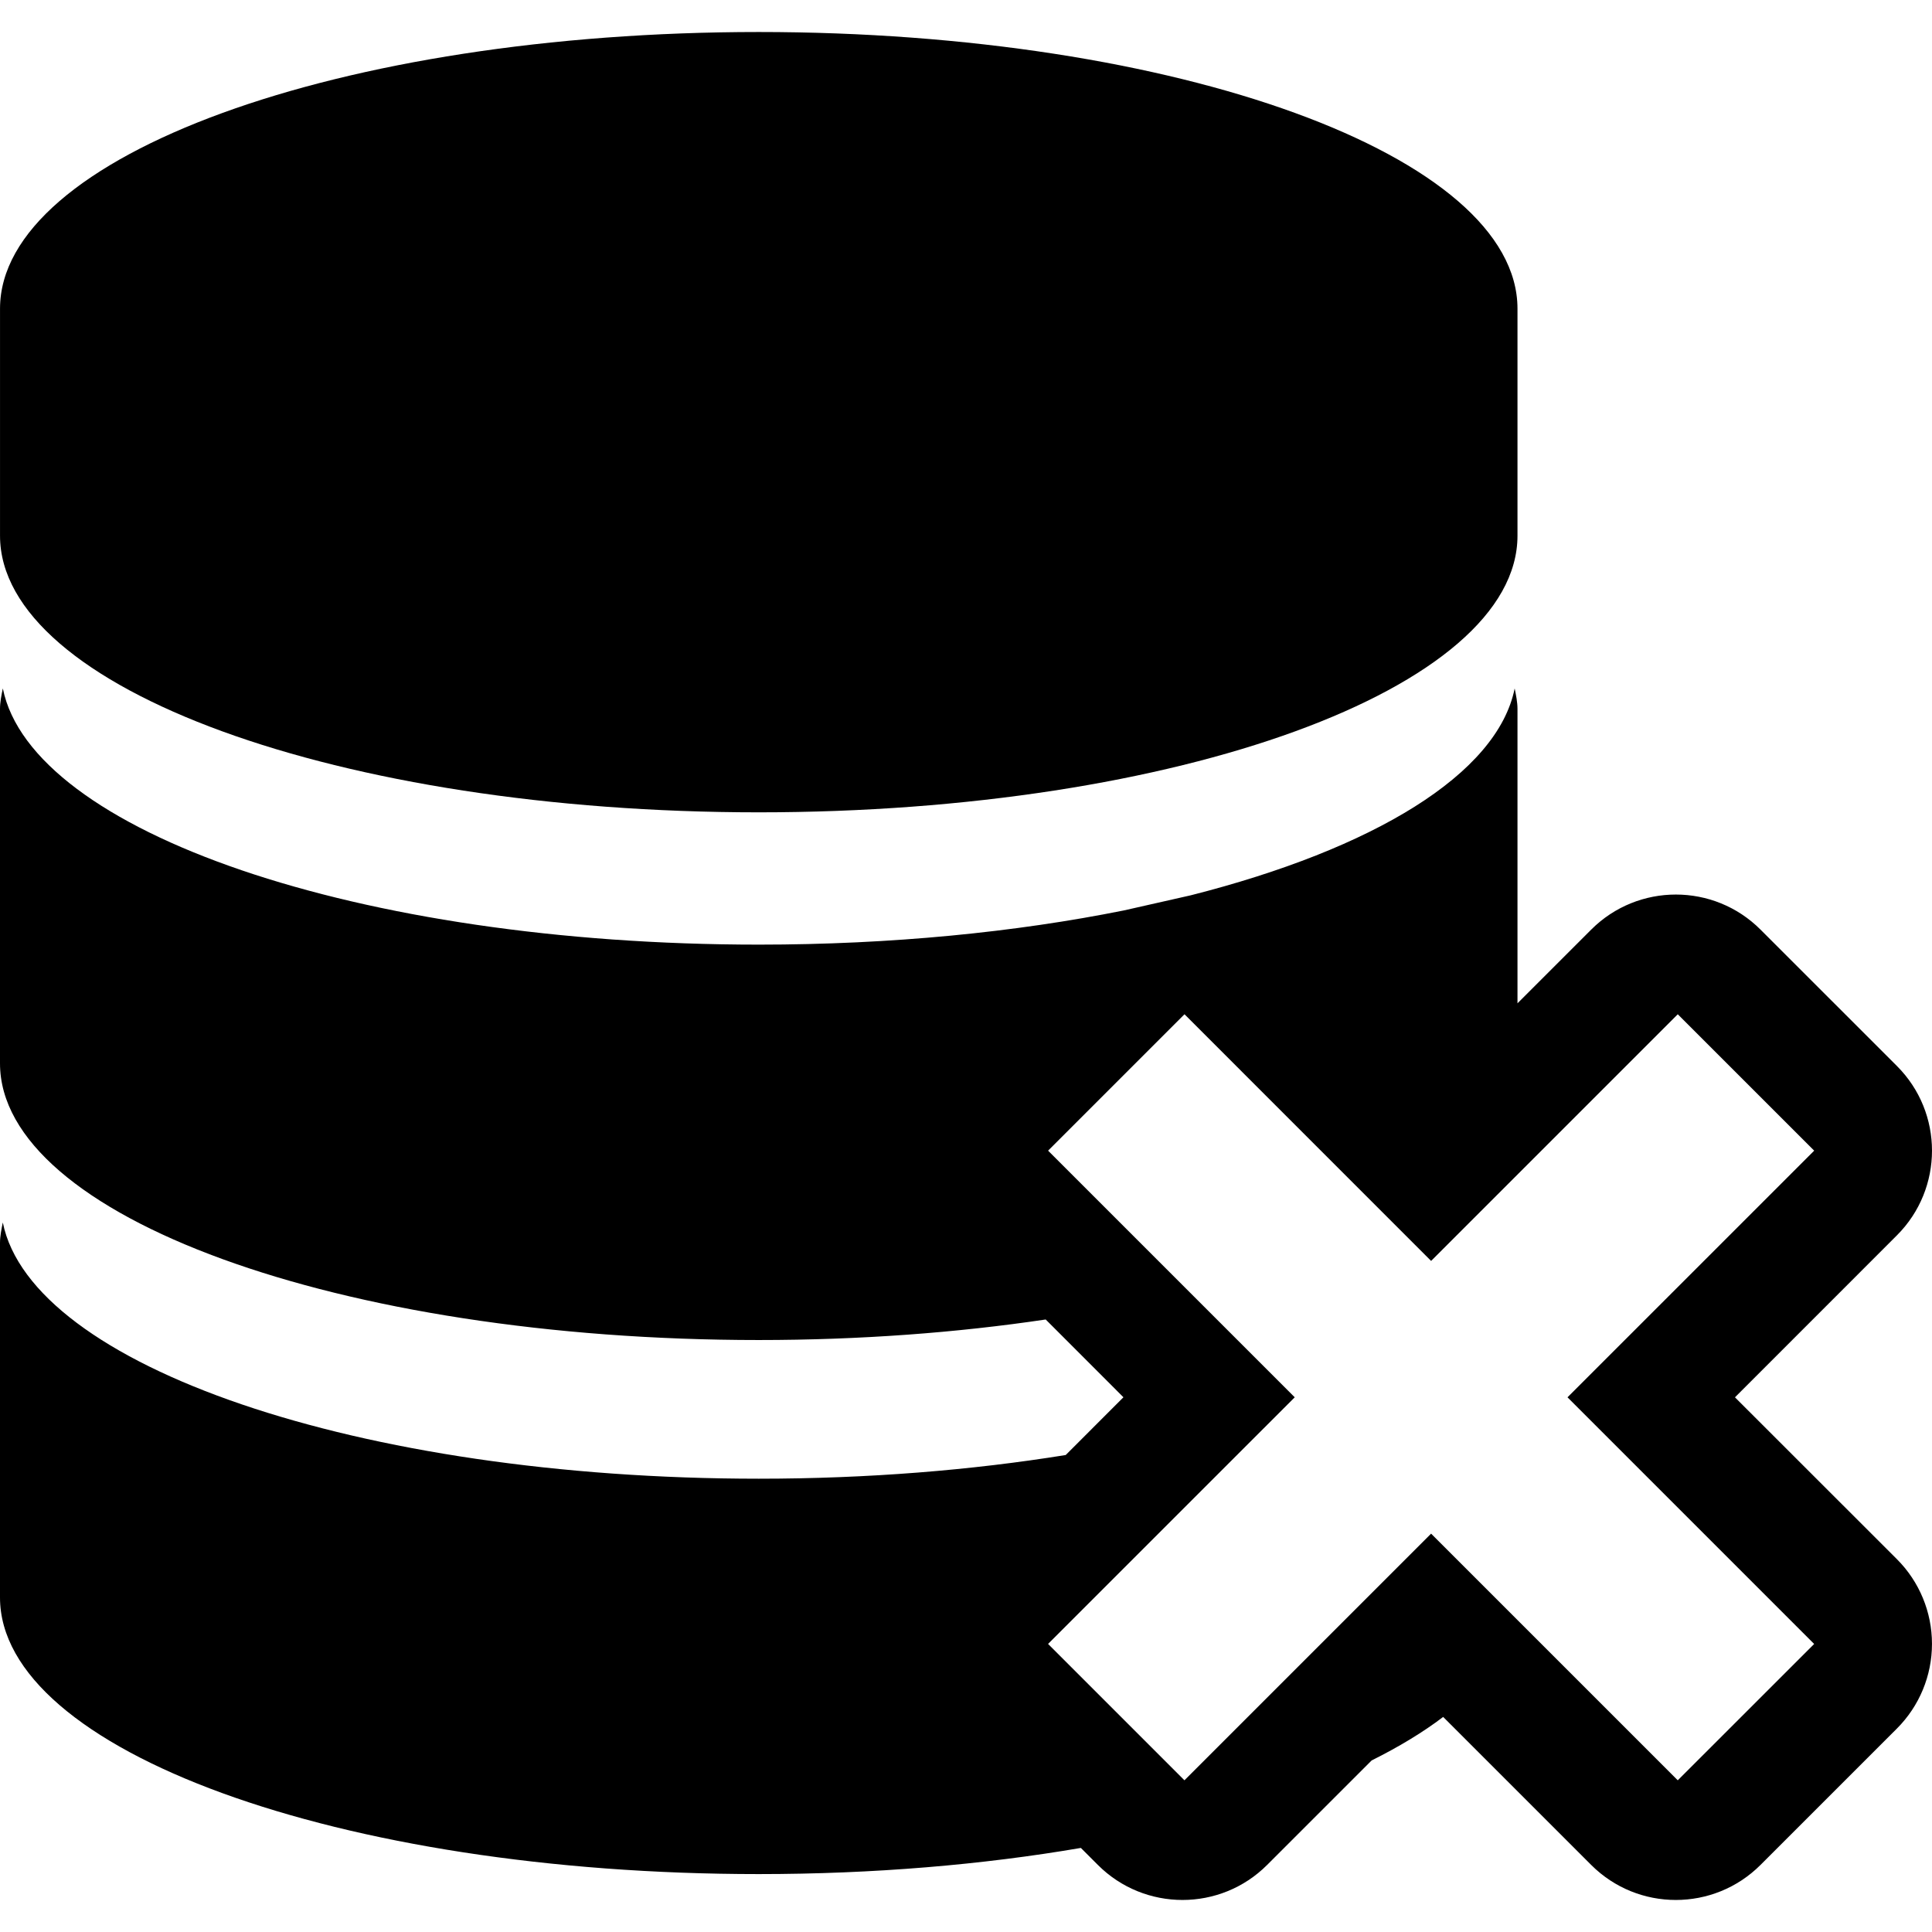
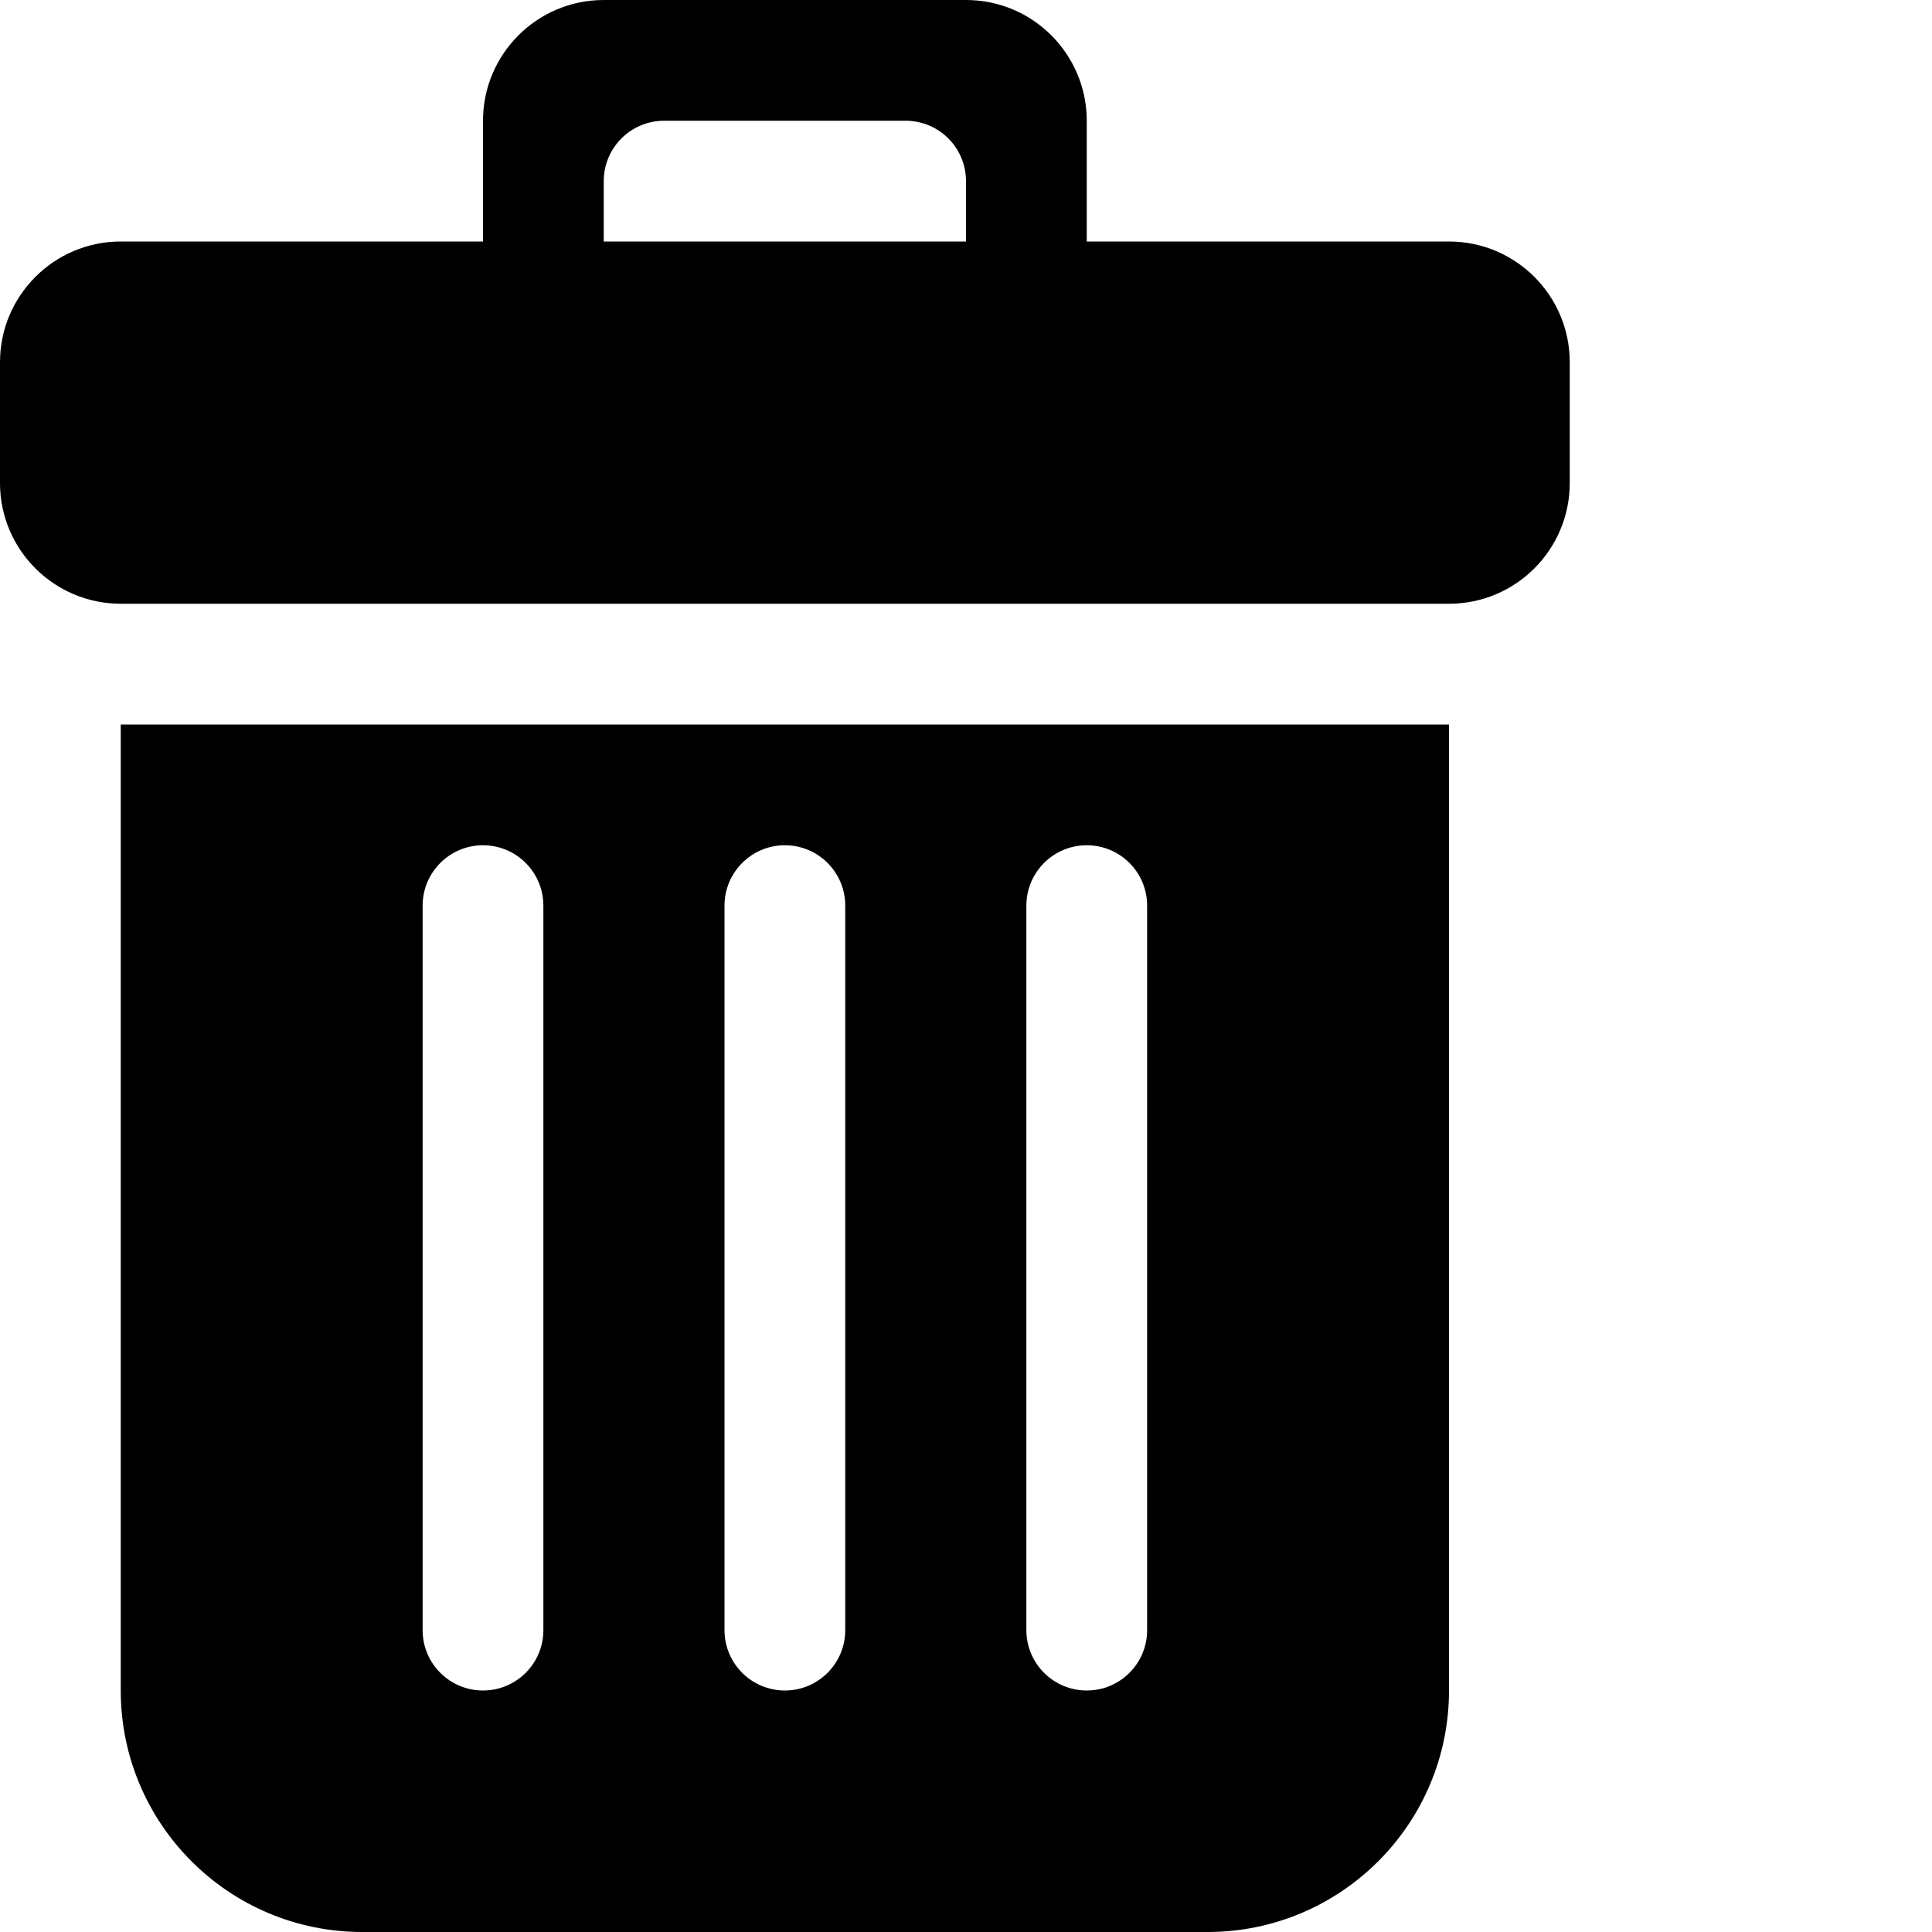
- <svg xmlns="http://www.w3.org/2000/svg" fill="#000000" viewBox="0 0 88.729 88.729">
-   <g>
-     <g>
-       <path d="M79.68,64.173l7.438-7.439c2.148-2.148,2.148-5.631,0-7.777l-6.264-6.263c-2.146-2.148-5.631-2.148-7.777,0l-3.385,3.384         V32.559c0-0.318-0.066-0.627-0.129-0.941c-0.795,3.938-6.492,7.373-14.877,9.5l-3.065,0.693c-4.976,1-10.688,1.572-16.774,1.572         c-18.373,0-33.391-5.188-34.717-11.766C0.066,31.931,0,32.24,0,32.558v16.277c0,7.02,15.602,12.707,34.846,12.707         c4.665,0,9.112-0.338,13.179-0.943l3.57,3.572l-2.651,2.652c-4.31,0.696-9.076,1.088-14.098,1.088         c-18.373,0-33.391-5.189-34.717-11.767C0.066,56.456,0,56.77,0,57.085v16.279c0,7.021,15.602,12.705,34.846,12.705         c5.291,0,10.304-0.432,14.794-1.201l0.779,0.779c2.146,2.148,5.631,2.148,7.777,0l4.798-4.797         c1.253-0.625,2.358-1.293,3.285-1.998l6.796,6.795c1.073,1.074,2.48,1.611,3.889,1.611s2.815-0.537,3.889-1.609l6.265-6.264         c1.031-1.031,1.61-2.43,1.61-3.889s-0.578-2.857-1.61-3.889L79.68,64.173z M77.053,81.762L65.725,70.434L54.397,81.762         l-6.263-6.263l11.328-11.327L48.135,52.845l6.264-6.264l11.326,11.328l11.328-11.328l6.265,6.264L71.989,64.173l11.328,11.328         L77.053,81.762z" />
-       <path d="M34.846,37.307c19.244,0,34.846-5.686,34.846-12.705V14.177c0-7.02-15.603-12.707-34.846-12.707         c-19.244,0-34.845,5.687-34.845,12.707v10.426C0.001,31.622,15.602,37.307,34.846,37.307z" />
-     </g>
-   </g>
+ <svg xmlns="http://www.w3.org/2000/svg" viewBox="0 0 32 32" fill="none">
+   <path d="M7 15C7 14.448 7.448 14 8 14C8.552 14 9 14.448 9 15V27C9 27.553 8.552 28 8 28C7.448 28 7 27.553 7 27V15ZM12 15C12 14.448 12.448 14 13 14C13.552 14 14 14.448 14 15V27C14 27.553 13.552 28 13 28C12.448 28 12 27.553 12 27V15ZM17 15C17 14.448 17.448 14 18 14C18.552 14 19 14.448 19 15V27C19 27.553 18.552 28 18 28C17.448 28 17 27.553 17 27V15ZM2 28C2 30.209 3.791 32 6 32H20C22.209 32 24 30.209 24 28V12H2V28ZM16 4H10V3C10 2.447 10.448 2 11 2H15C15.552 2 16 2.447 16 3V4ZM24 4H18V2C18 0.896 17.104 0 16 0H10C8.896 0 8 0.896 8 2V4H2C0.896 4 0 4.896 0 6V8C0 9.104 0.895 9.999 1.999 10H24.002C25.105 9.999 26 9.104 26 8V6C26 4.896 25.104 4 24 4Z" fill="#000000" />
</svg>
